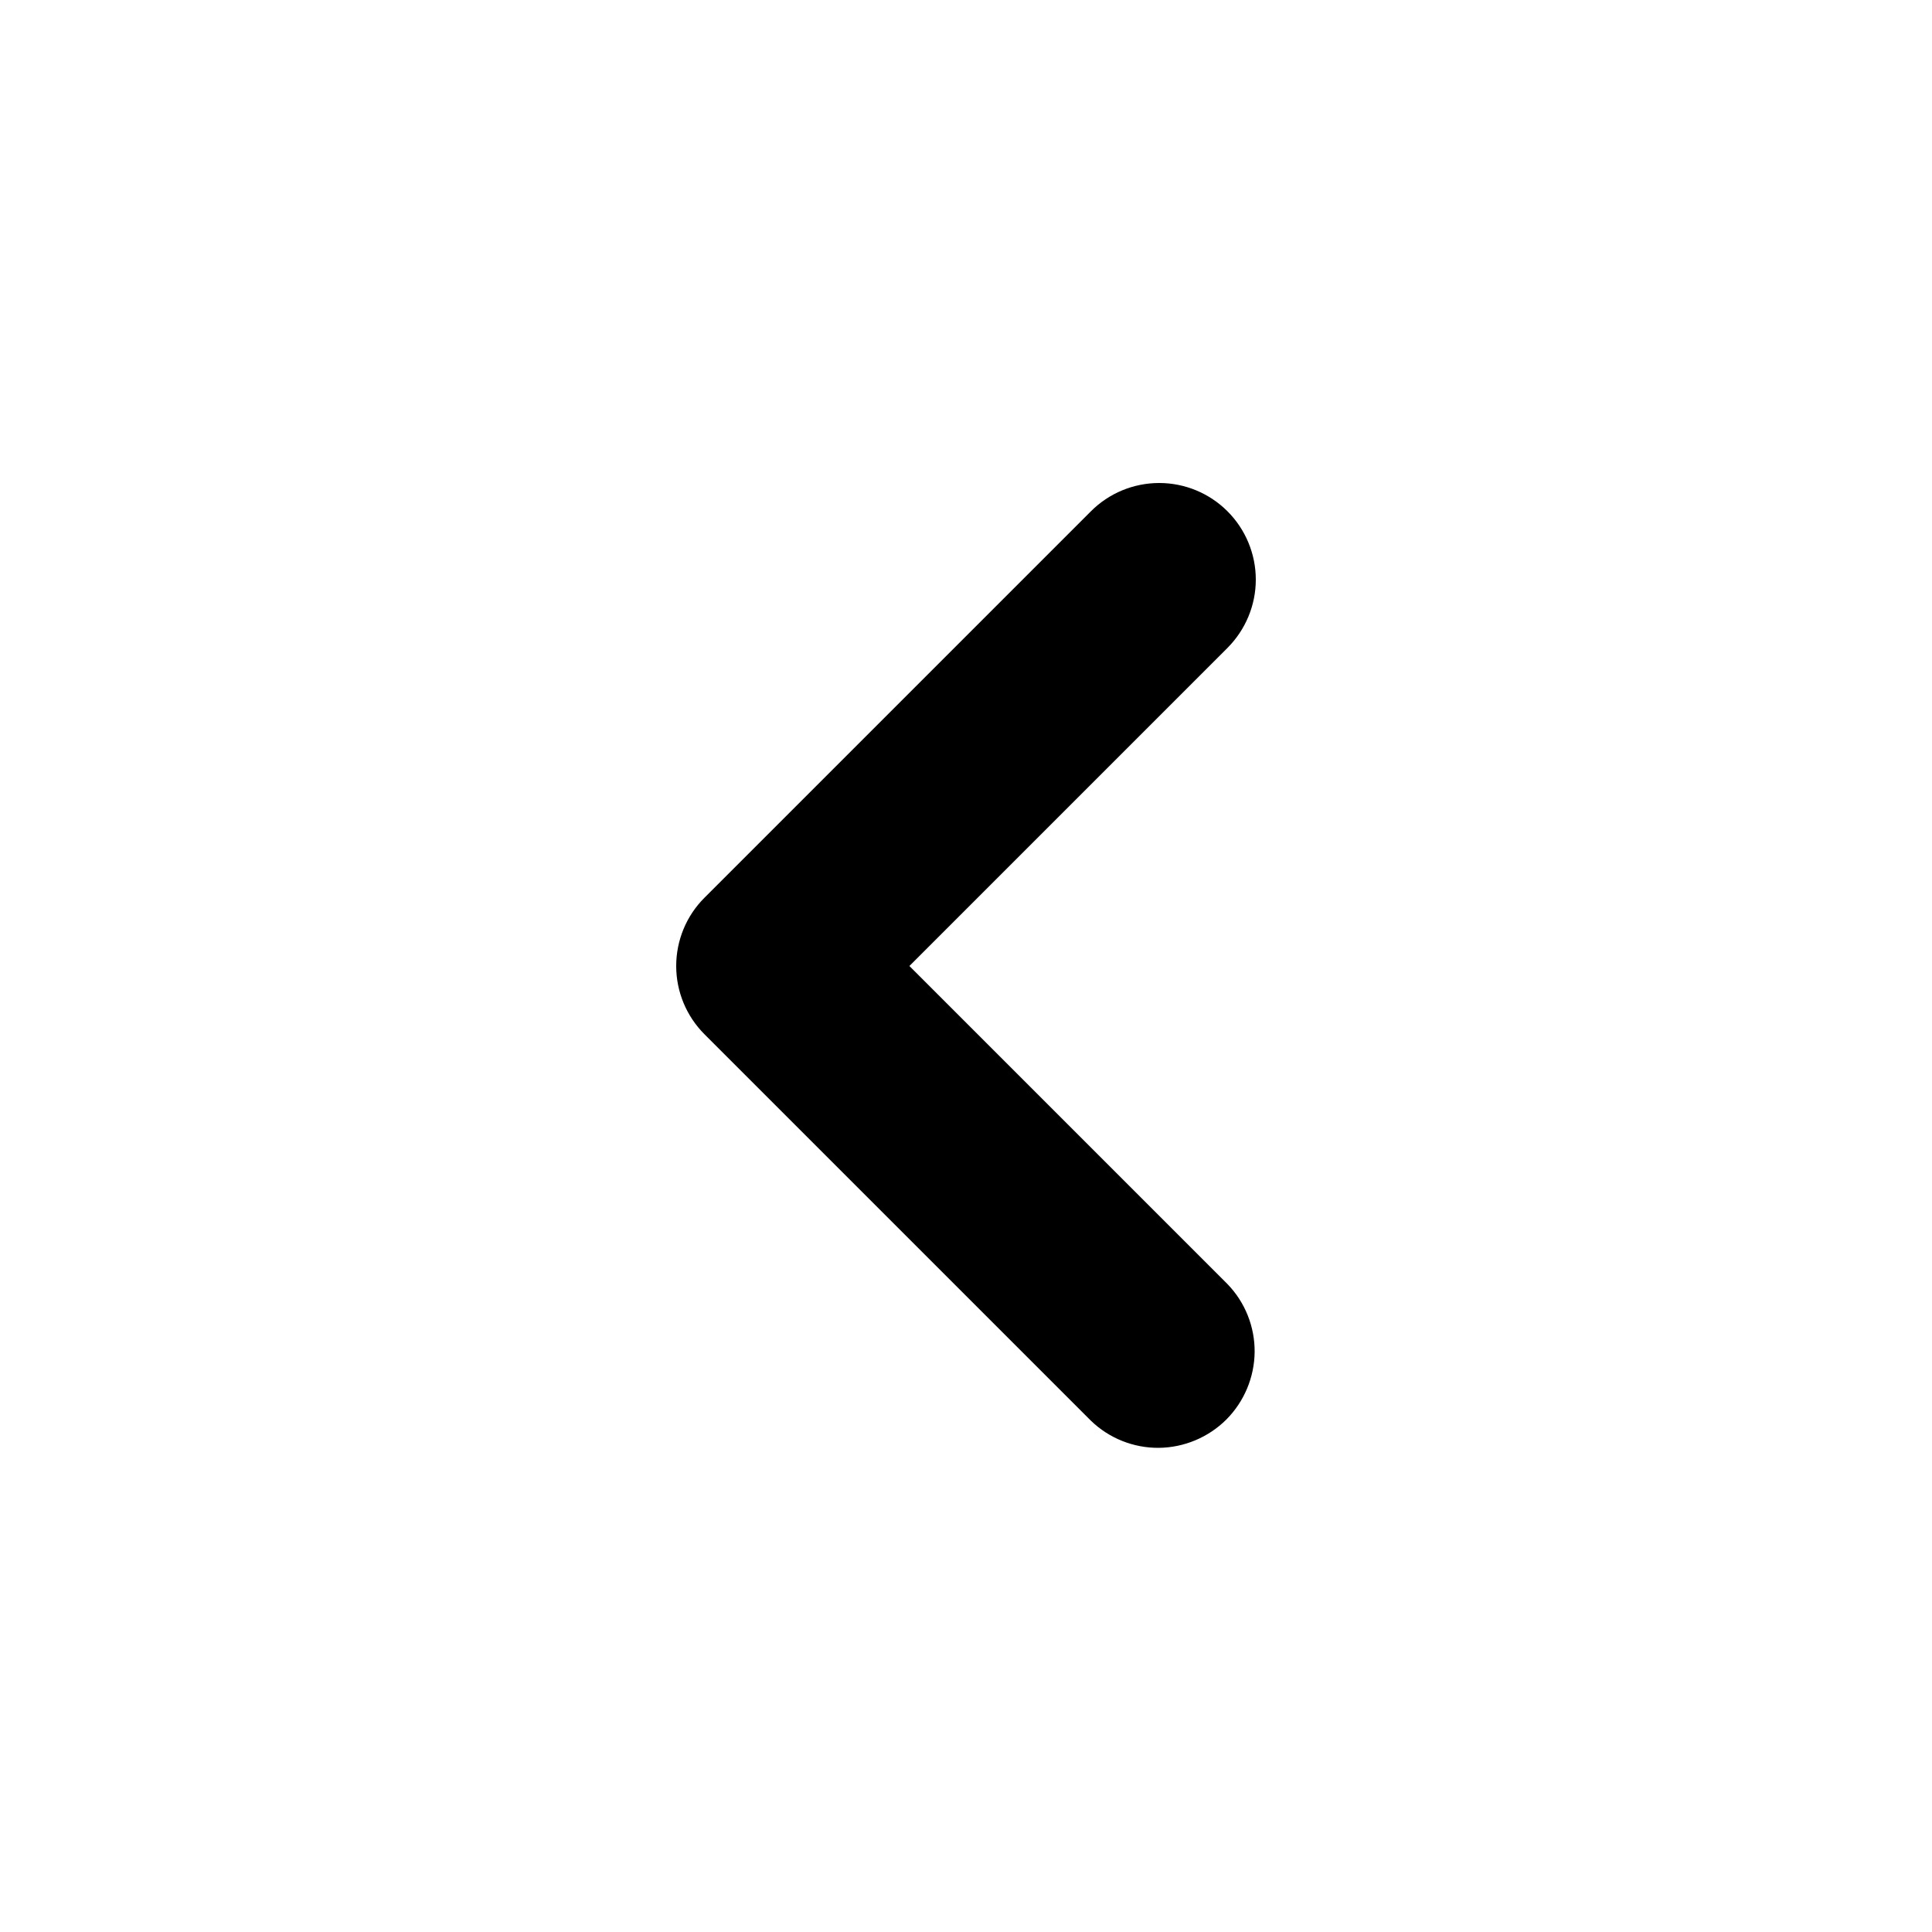
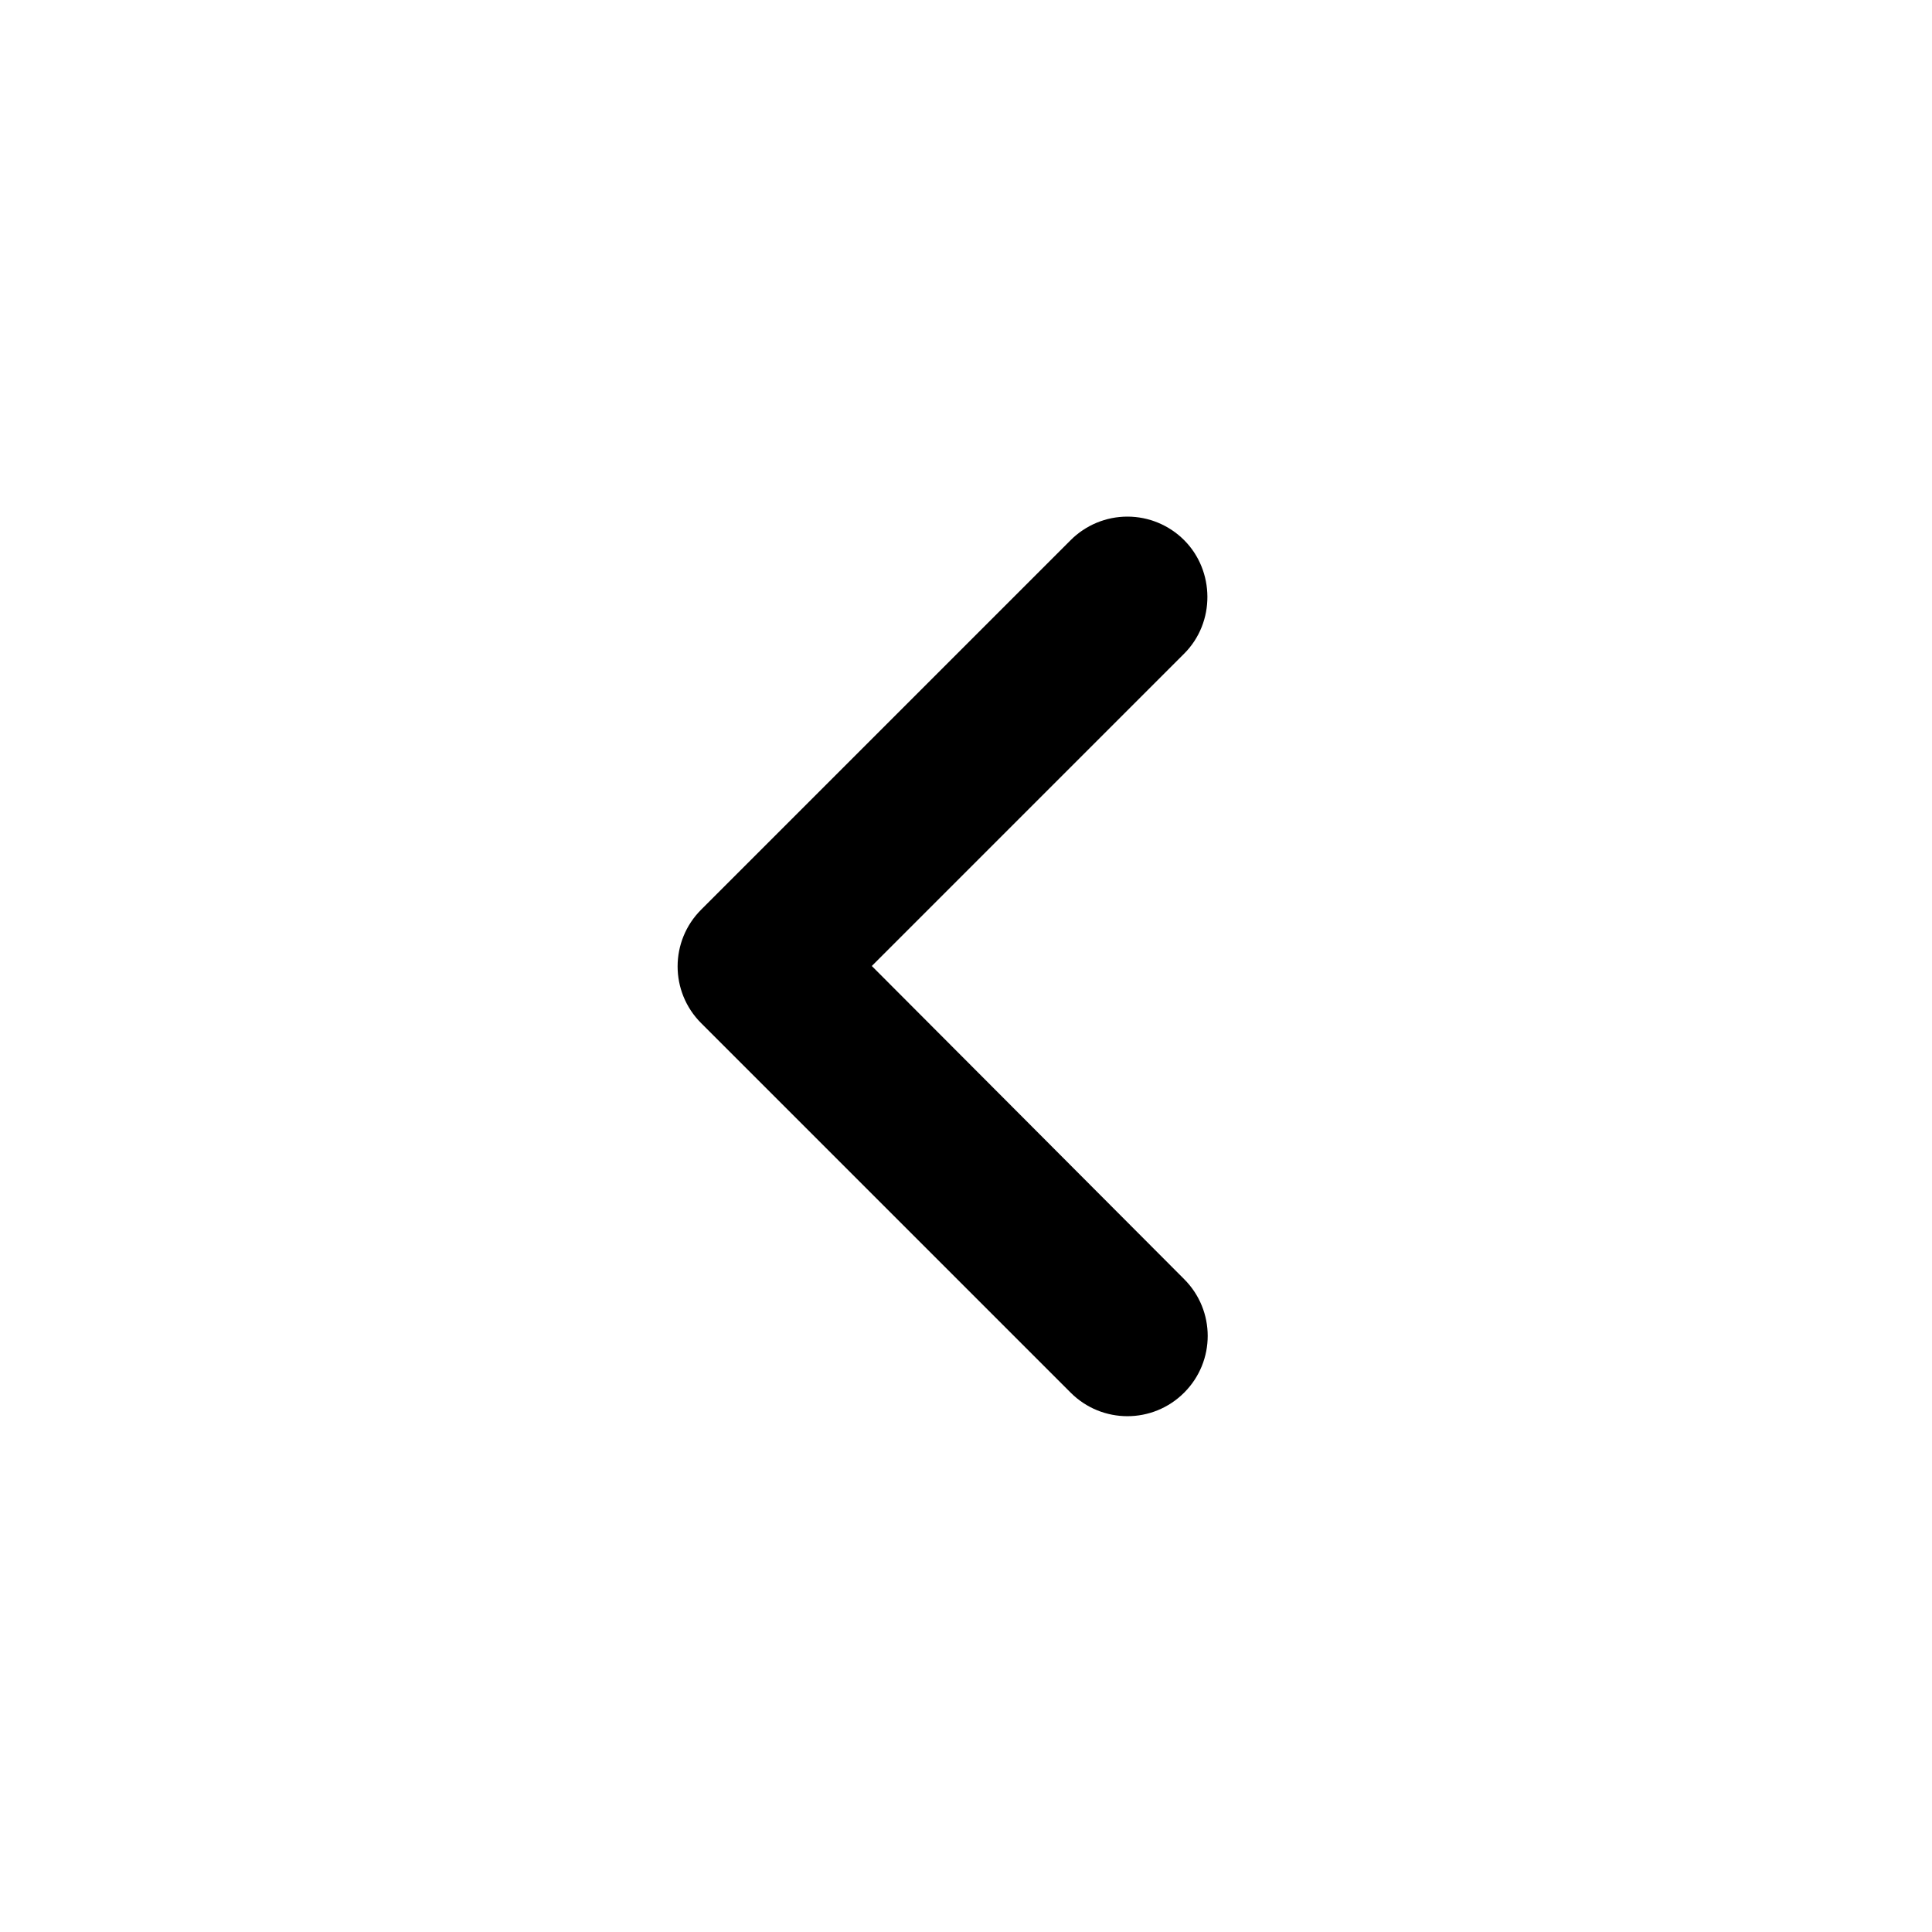
- <svg xmlns="http://www.w3.org/2000/svg" width="20" height="20" viewBox="0 0 20 20">
-   <path fill-rule="evenodd" clip-rule="evenodd" d="M12.707 5.293C12.894 5.48 13 5.735 13 6C13 6.265 12.894 6.519 12.707 6.707L9.414 10L12.707 13.293C12.889 13.481 12.99 13.734 12.988 13.996C12.985 14.258 12.88 14.509 12.695 14.695C12.509 14.88 12.258 14.985 11.996 14.988C11.734 14.99 11.481 14.889 11.293 14.707L7.293 10.707C7.105 10.519 7 10.265 7 10C7 9.735 7.105 9.48 7.293 9.293L11.293 5.293C11.48 5.105 11.735 5 12 5C12.265 5 12.519 5.105 12.707 5.293Z" />
+ <svg xmlns="http://www.w3.org/2000/svg" width="24" height="24" viewBox="0 0 24 24">
+   <path d="M14.71 6.71a.996.996 0 00-1.41 0L8.71 11.3c-.39.39-.39 1.02 0 1.41l4.59 4.59c.39.39 1.02.39 1.41 0 .39-.39.39-1.02 0-1.41L10.83 12l3.88-3.88c.39-.39.38-1.03 0-1.41z" />
</svg>
